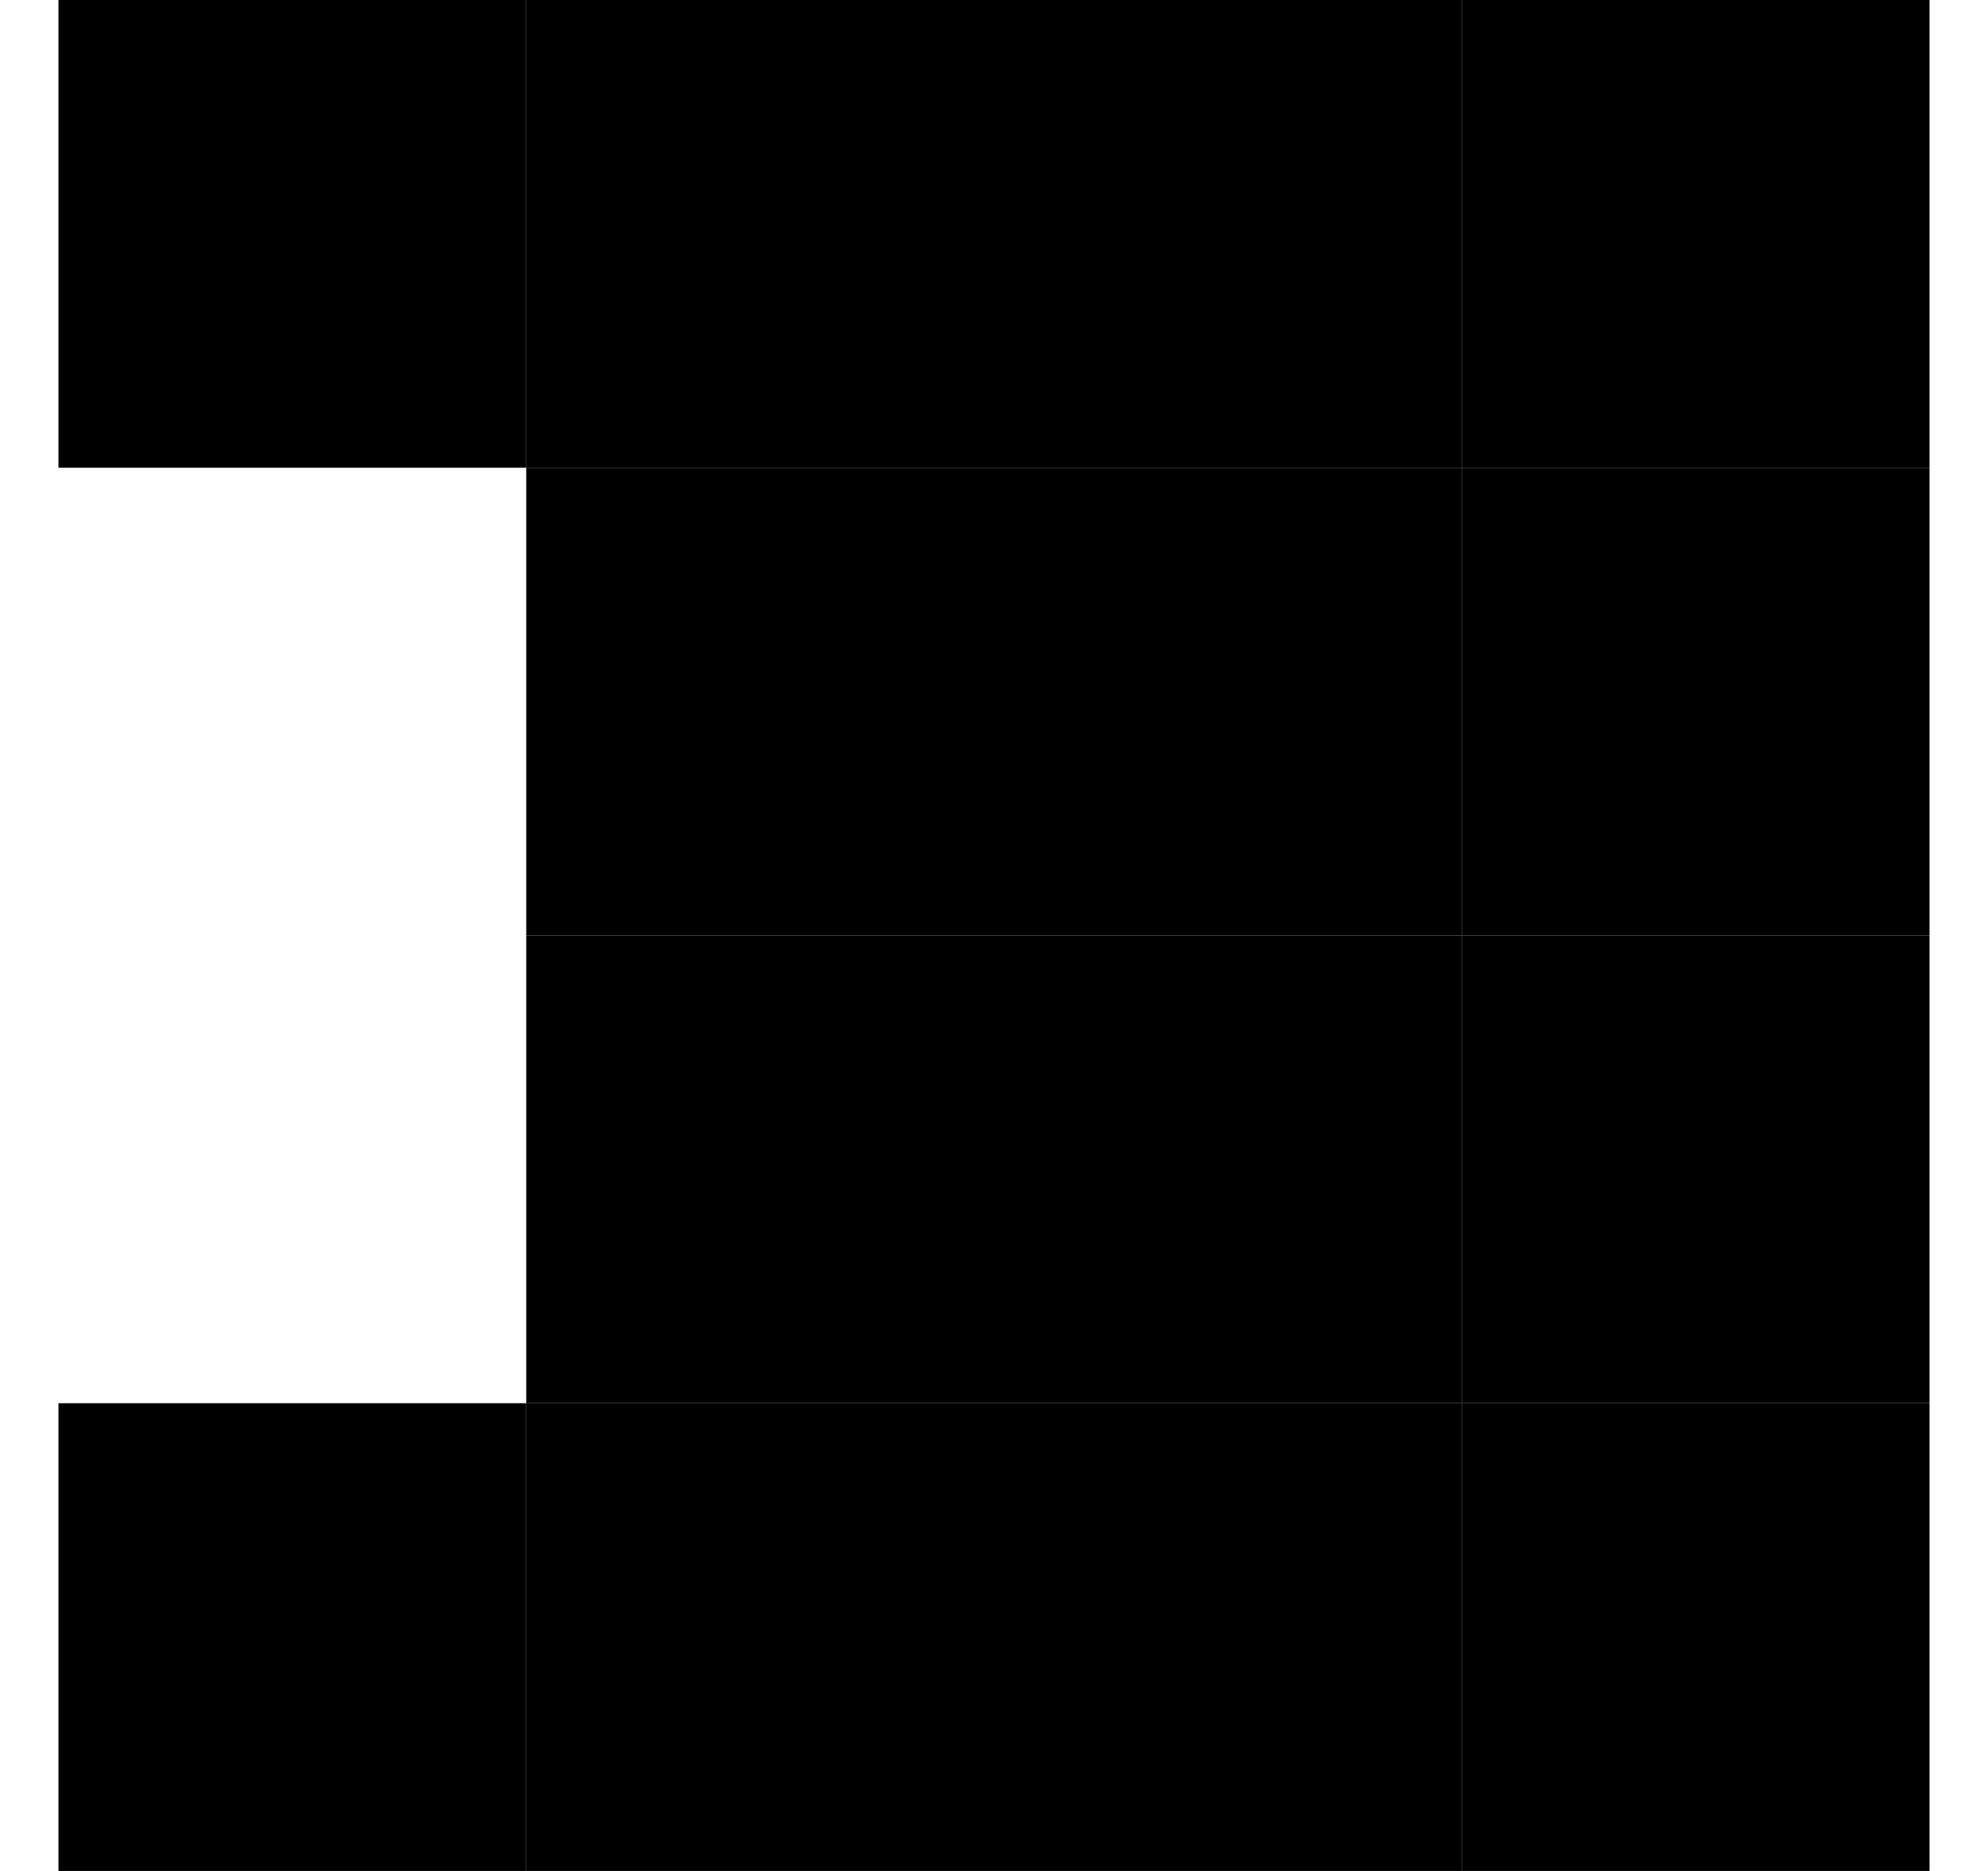
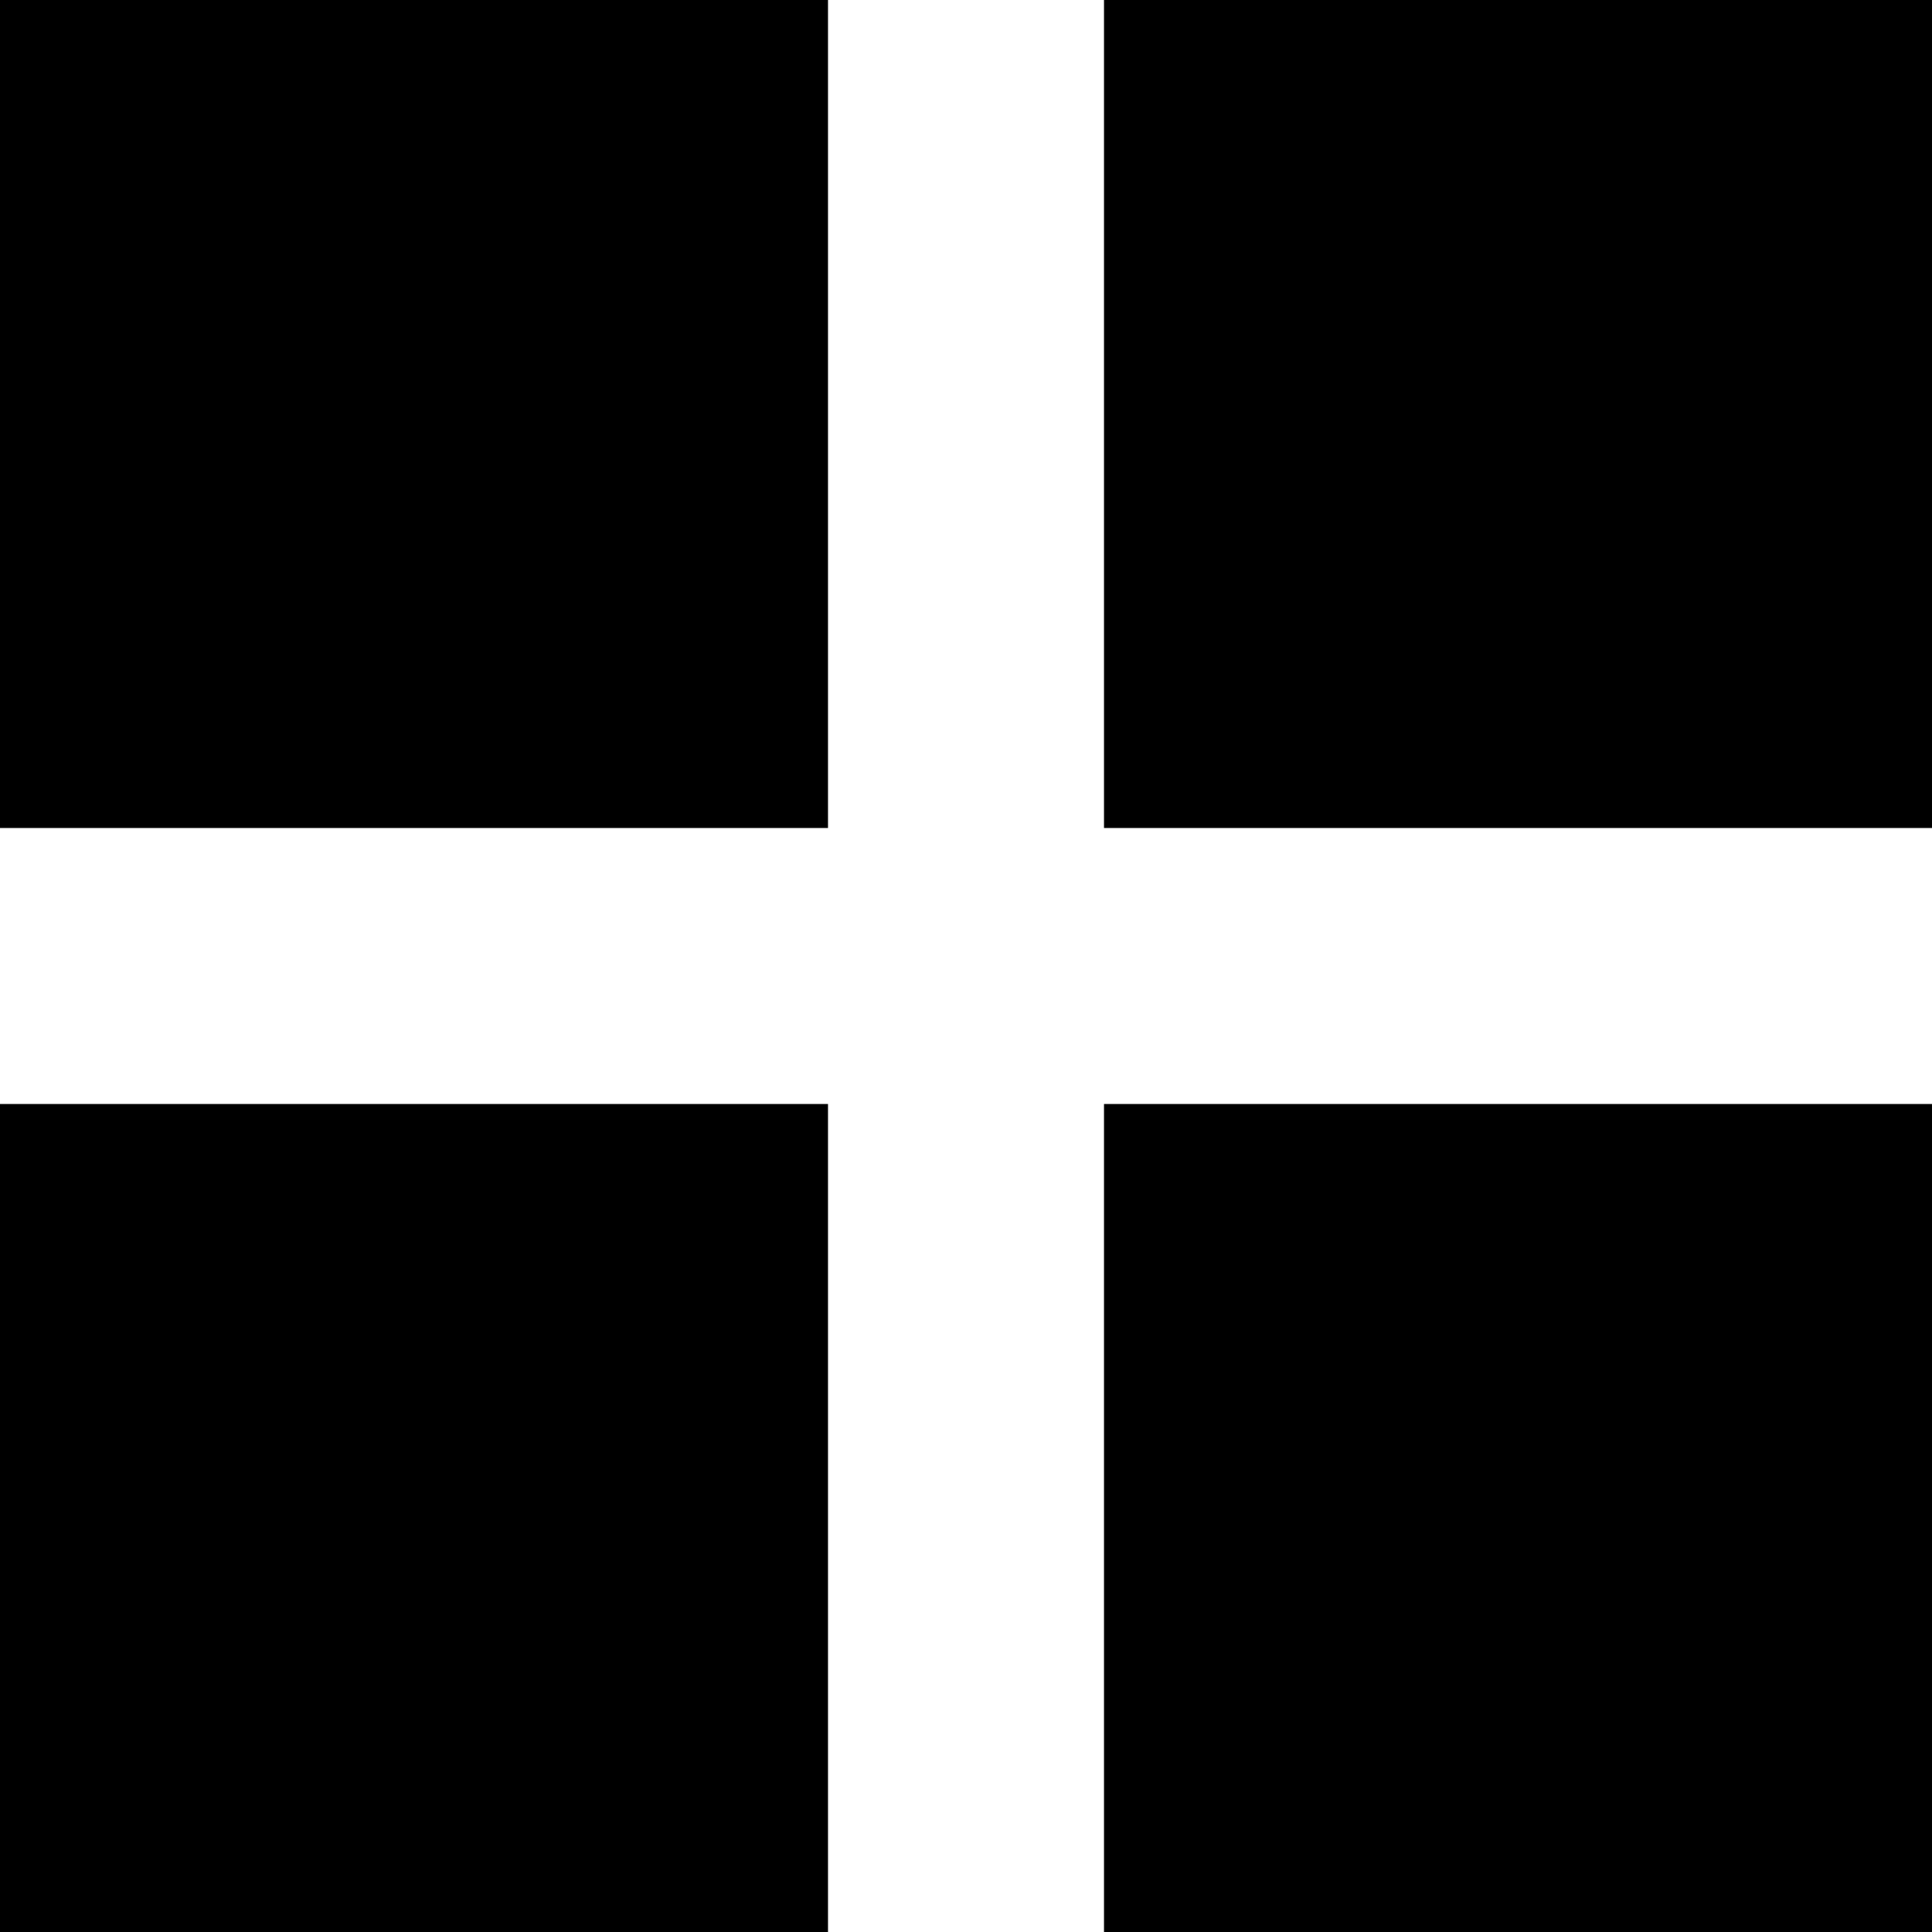
- <svg xmlns="http://www.w3.org/2000/svg" fill="none" viewBox="0 0 17 16">
-   <path fill="#000" d="M12.5 12h4v4h-4z" />
-   <path fill="#000" d="M12.5 0h4v4h-4z" />
-   <path fill="#000" d="M8.5 12h4v4h-4z" />
-   <path fill="#000" d="M12.5 8h4v4h-4z" />
-   <path fill="#000" d="M12.5 4h4v4h-4z" />
-   <path fill="#000" d="M8.5 0h4v4h-4z" />
-   <path fill="#000" d="M4.5 12h4v4h-4z" />
-   <path fill="#000" d="M8.5 8h4v4h-4z" />
-   <path fill="#000" d="M8.5 4h4v4h-4z" />
-   <path fill="#000" d="M4.5 0h4v4h-4z" />
-   <path fill="#000" d="M.5 12h4v4h-4z" />
-   <path fill="#000" d="M4.5 8h4v4h-4z" />
-   <path fill="#000" d="M4.5 4h4v4h-4z" />
-   <path fill="#000" d="M.5 0h4v4h-4z" />
+ <svg xmlns="http://www.w3.org/2000/svg" width="14" height="14" viewBox="0 0 14 14" fill="none">
+   <rect width="6" height="6" fill="black" />
+   <rect y="8" width="6" height="6" fill="black" />
+   <rect x="8" width="6" height="6" fill="black" />
+   <rect x="8" y="8" width="6" height="6" fill="black" />
</svg>
